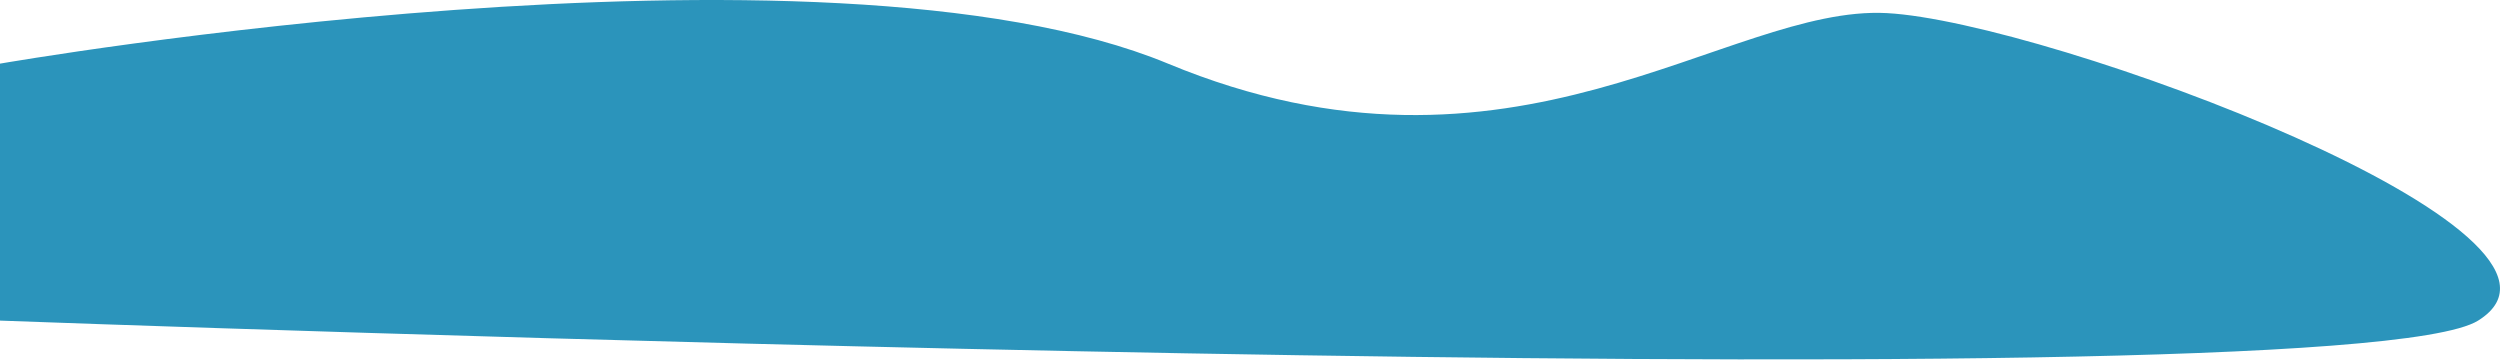
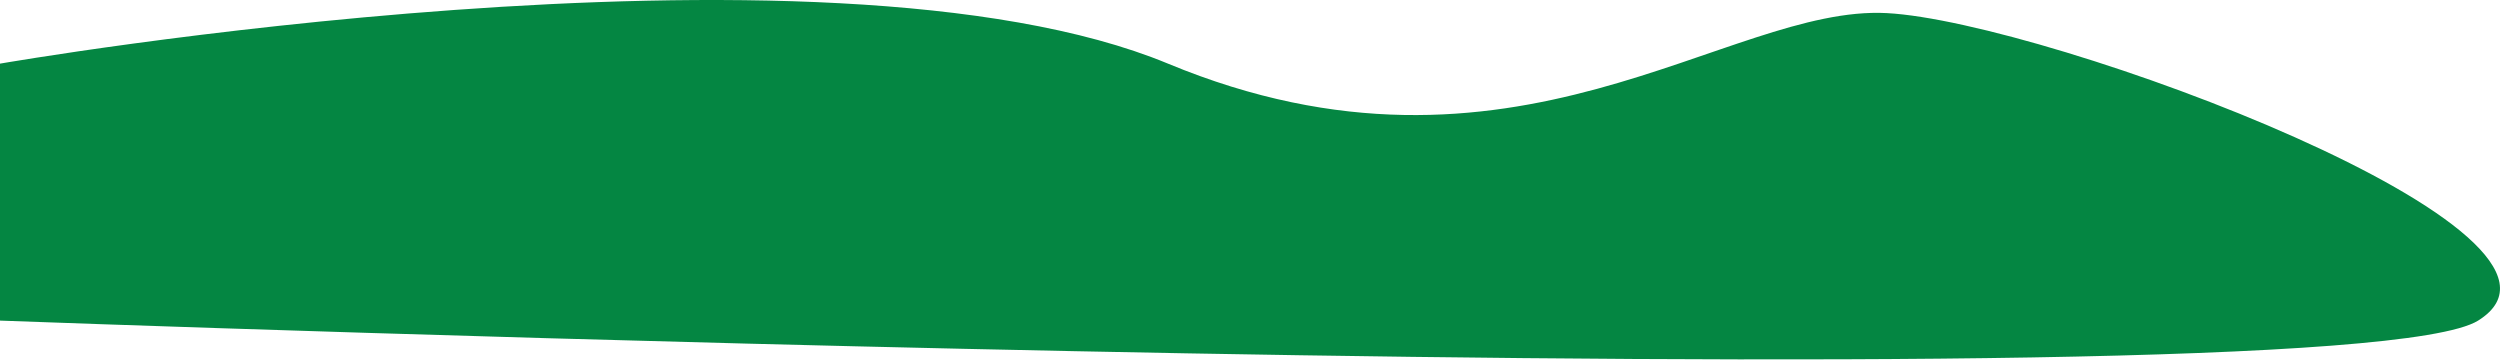
<svg xmlns="http://www.w3.org/2000/svg" width="1943.521" height="279.407" viewBox="0 0 1943.521 279.407">
-   <path id="Path_13" data-name="Path 13" d="M-3824.977,2074.726c-108.823,67.88-1926.51,0-1926.51,0V1874.963s639.539-111.319,908.015,0,434.363-45.837,558.778-39.289S-3716.154,2006.861-3824.977,2074.726Z" transform="translate(5751.487 -1825.488)" fill="#2b94bb" />
+   <path id="Path_13" data-name="Path 13" d="M-3824.977,2074.726c-108.823,67.88-1926.51,0-1926.51,0V1874.963s639.539-111.319,908.015,0,434.363-45.837,558.778-39.289S-3716.154,2006.861-3824.977,2074.726Z" transform="translate(5751.487 -1825.488)" fill="#048642" />
</svg>
